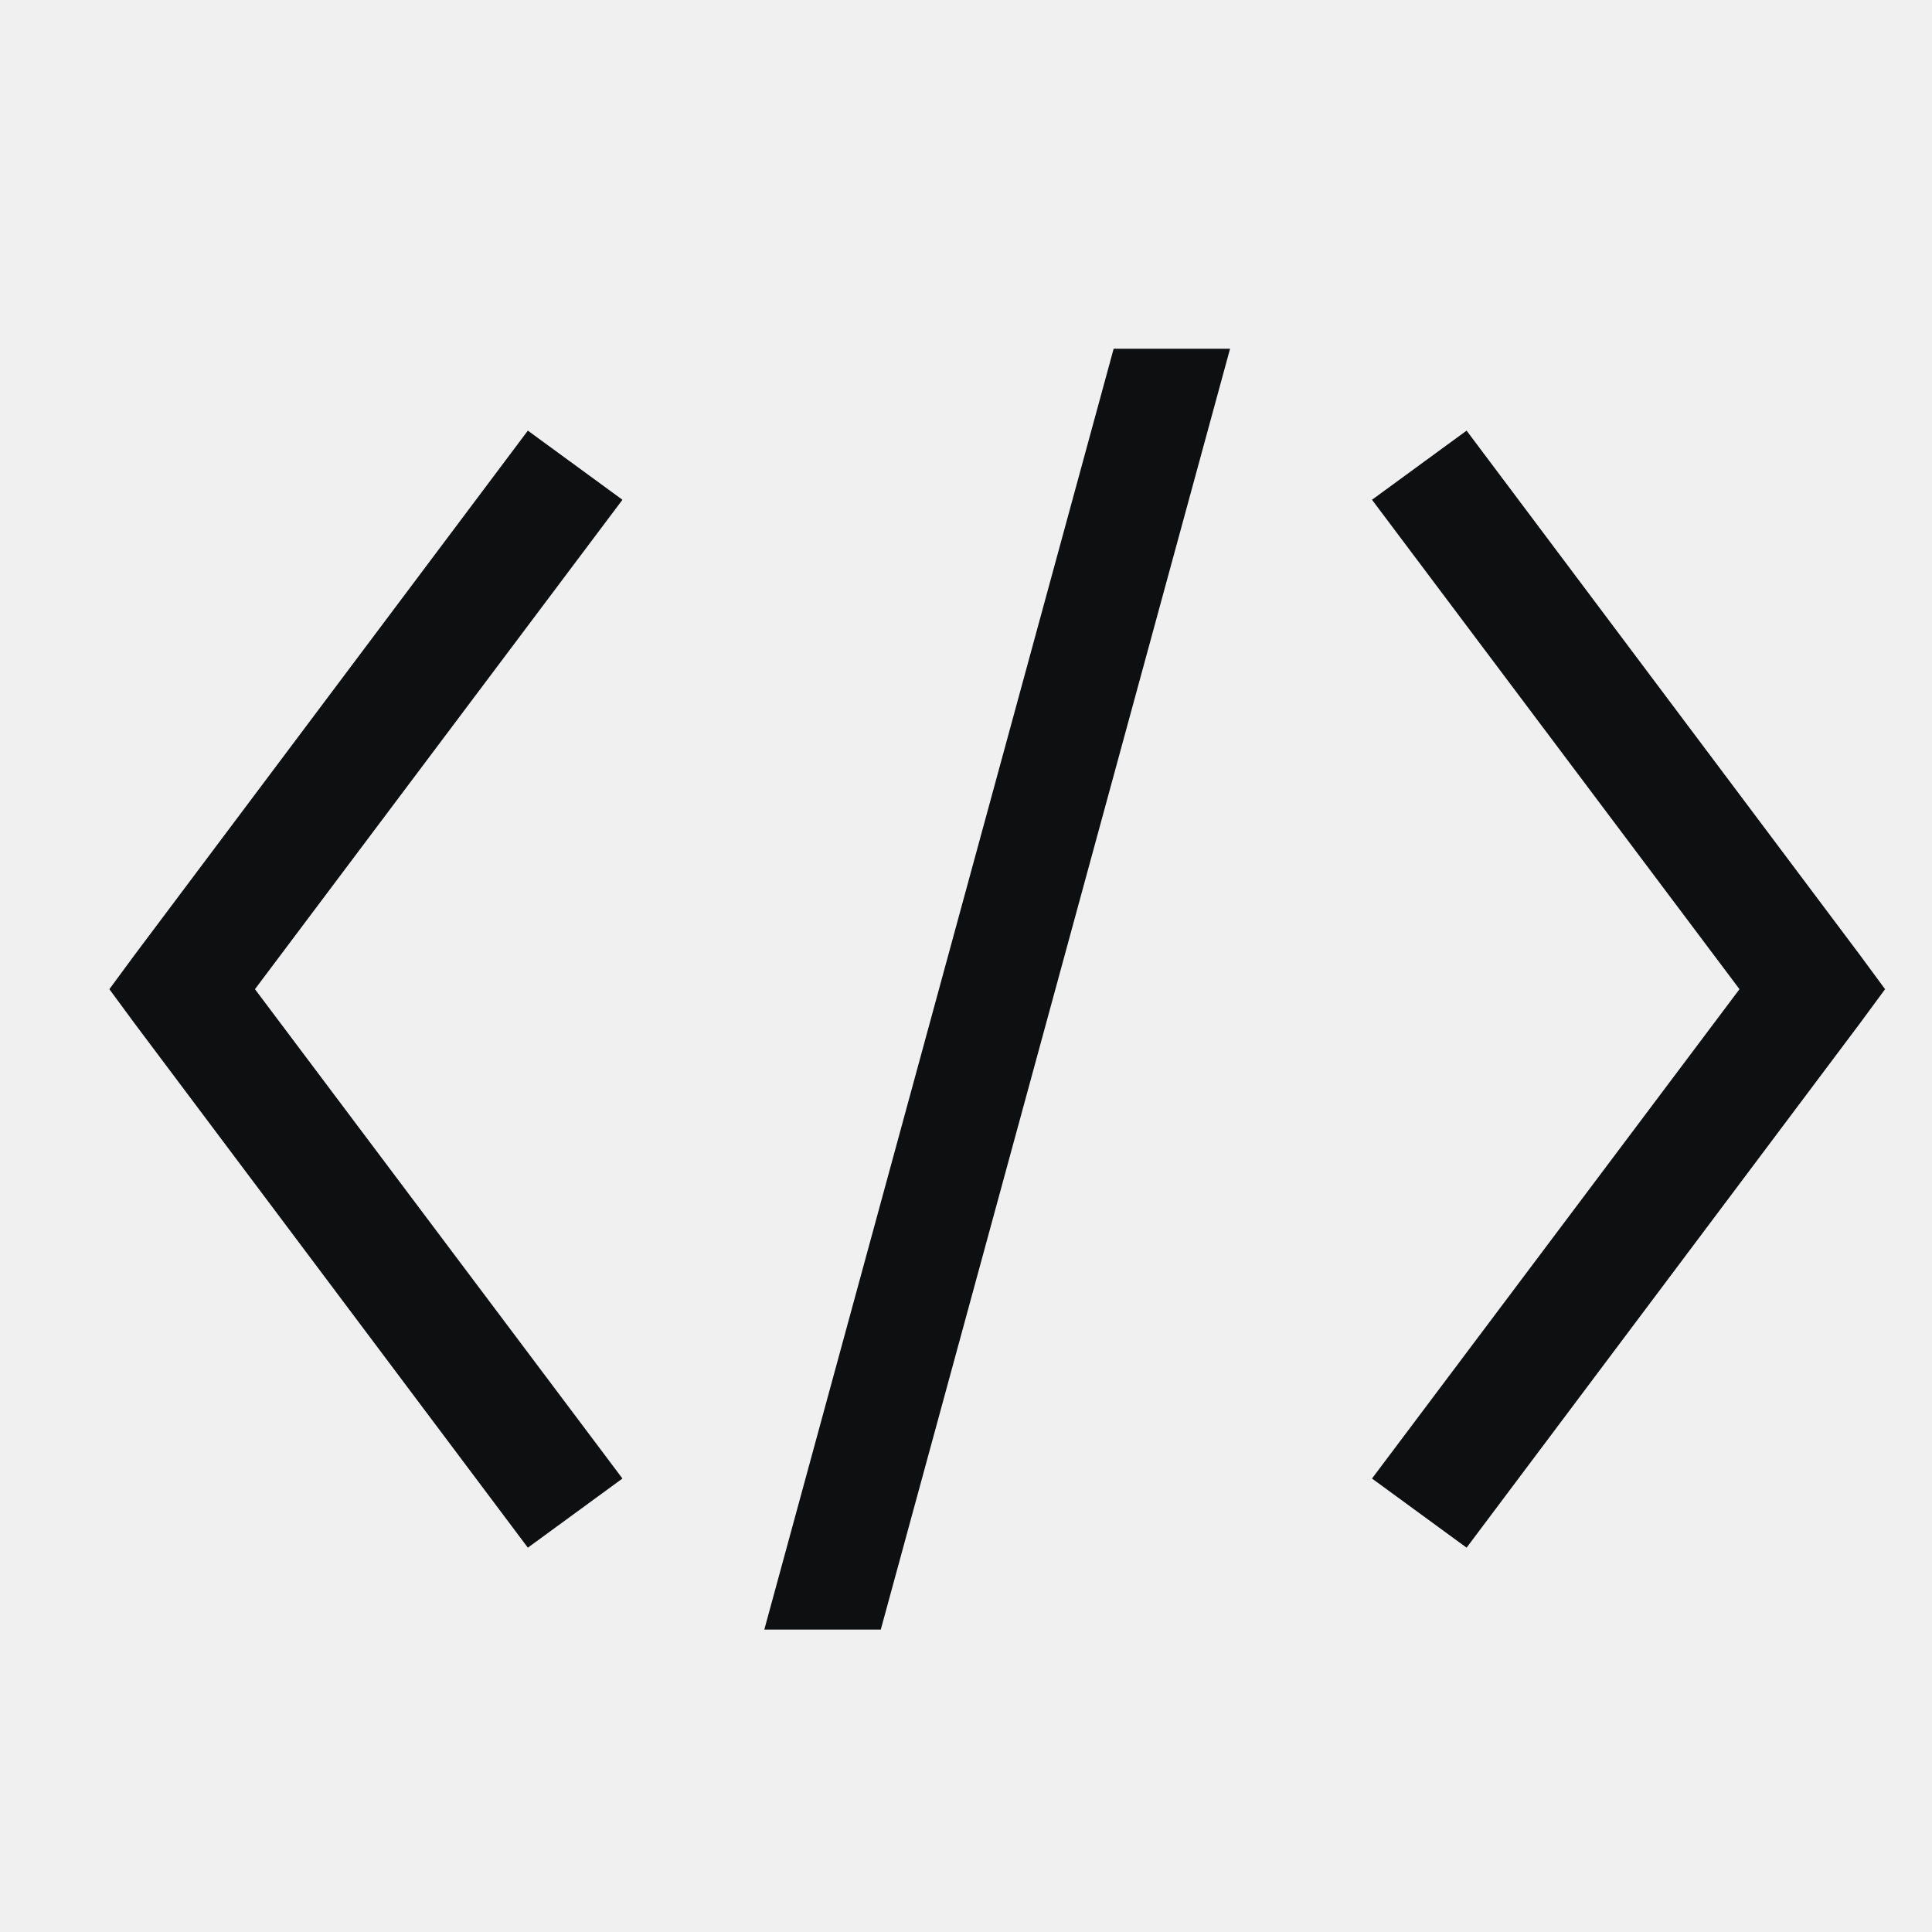
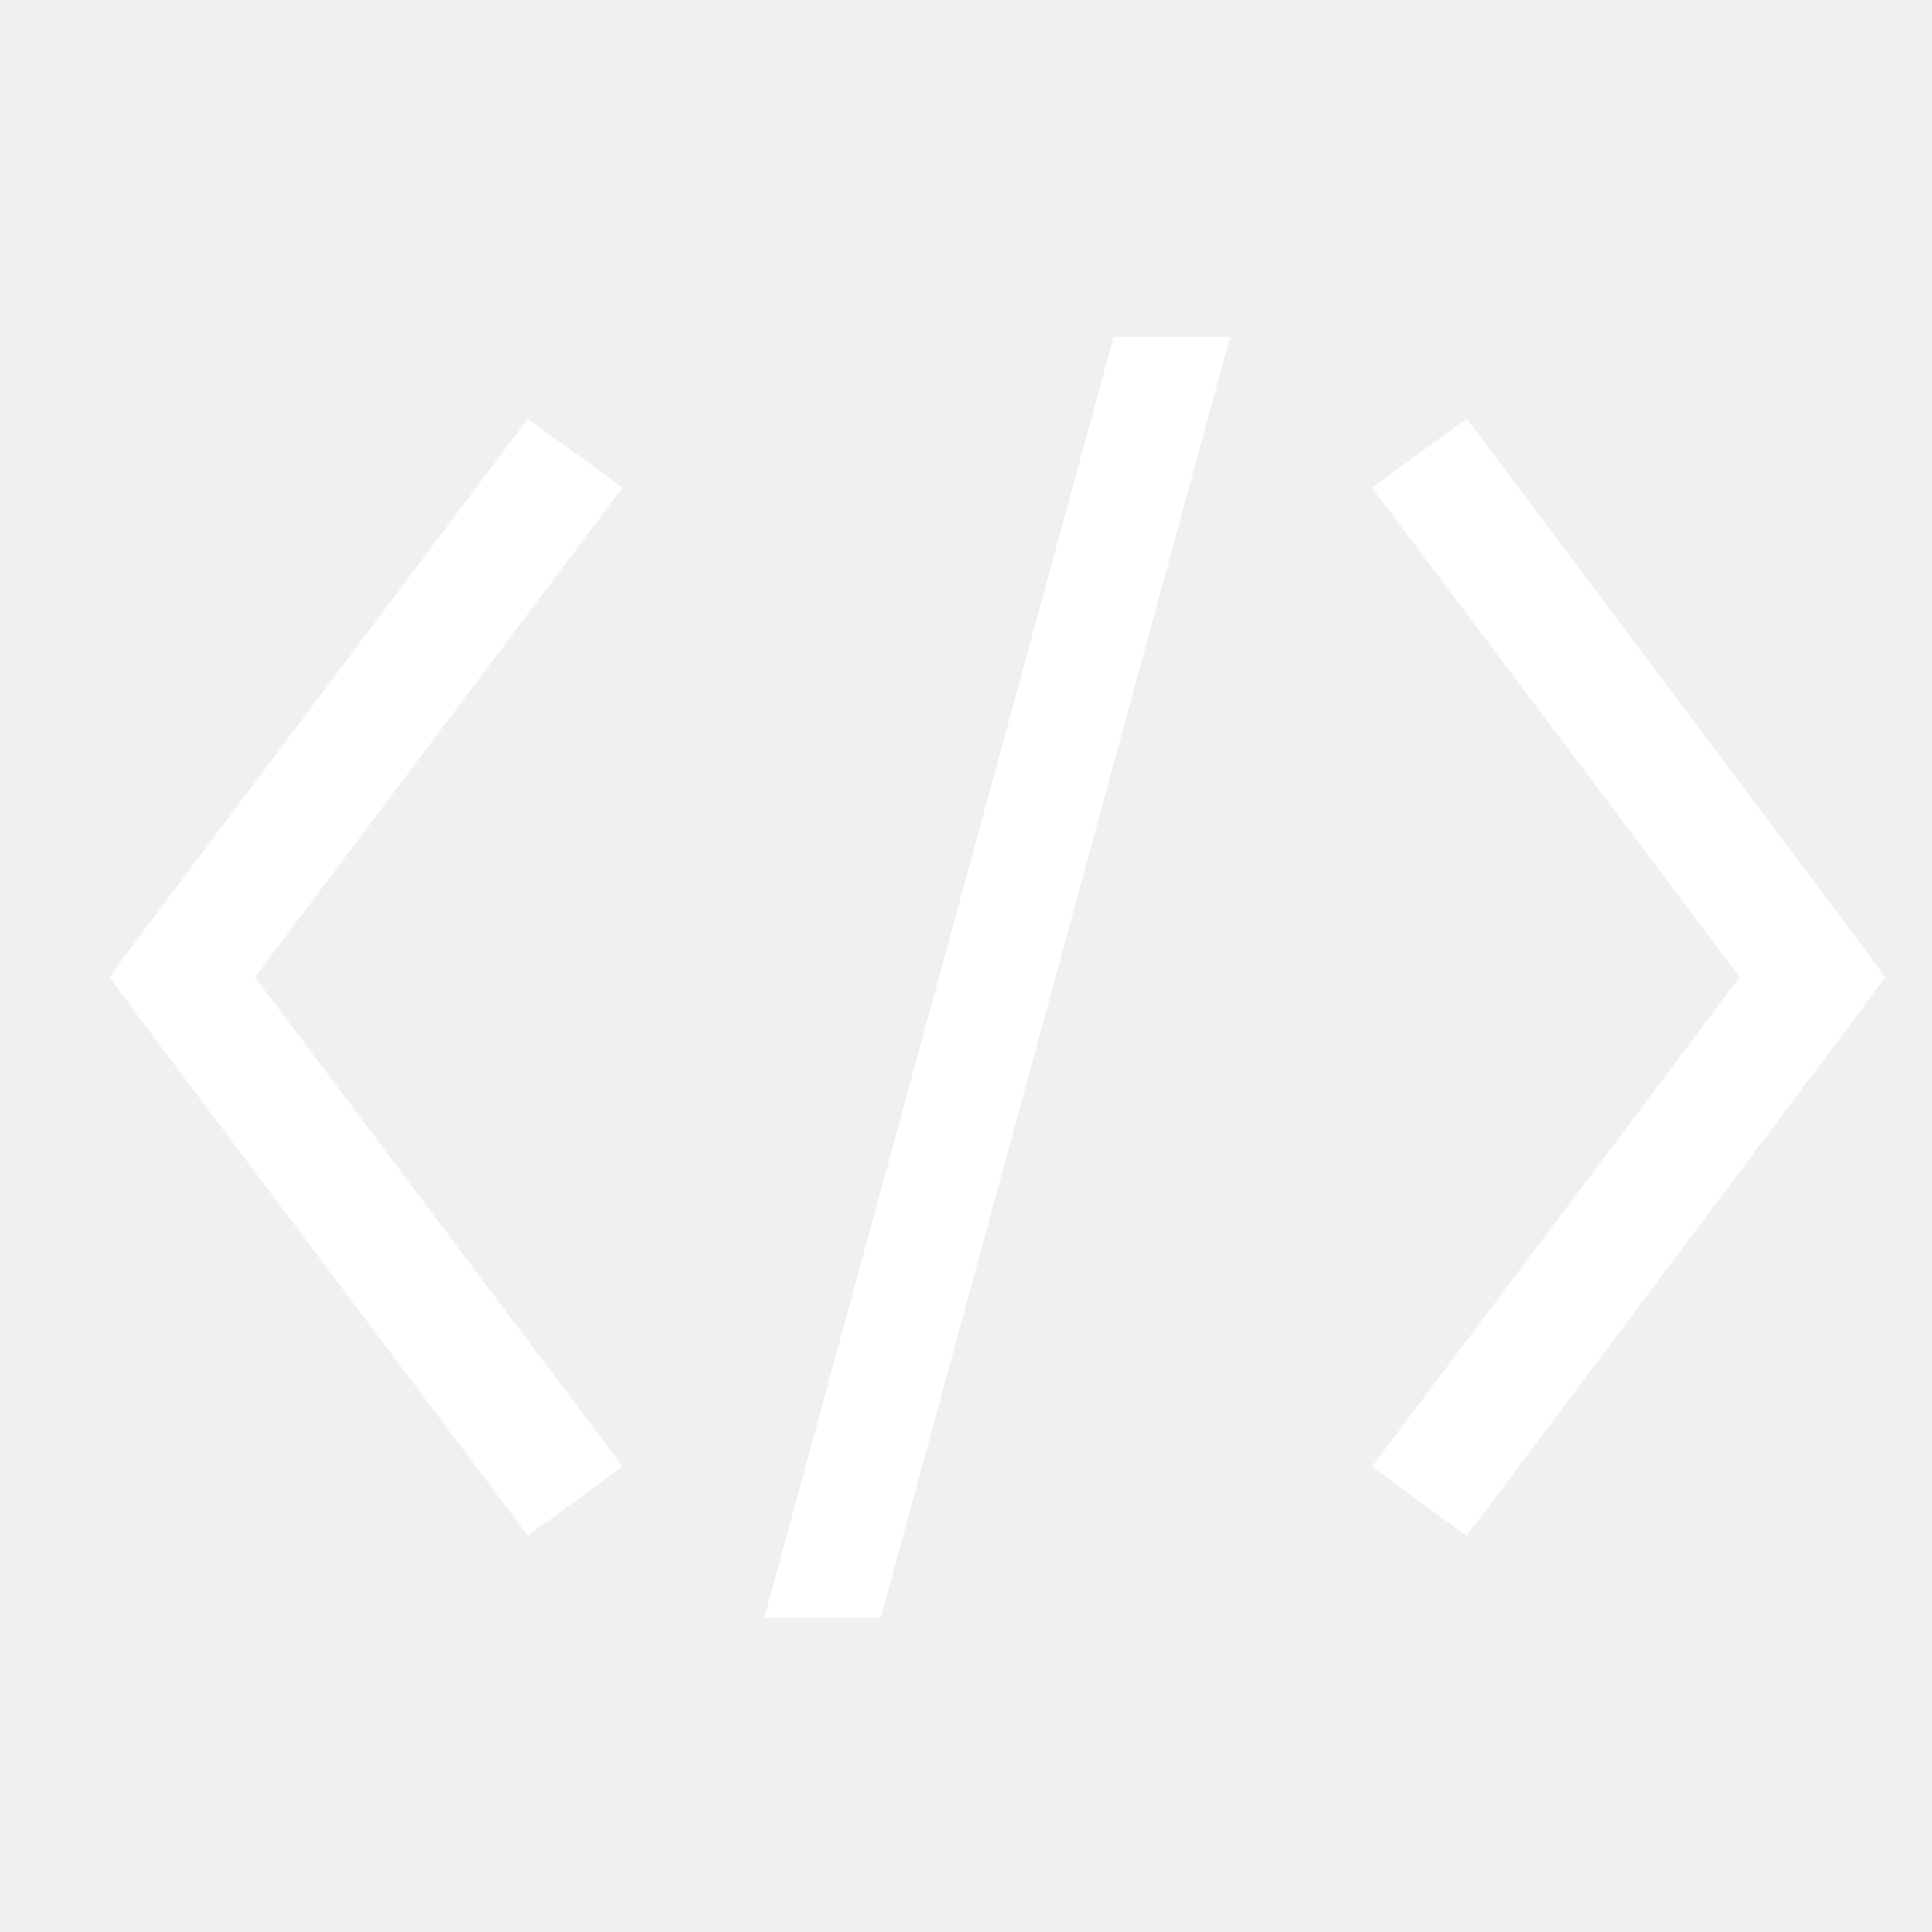
<svg xmlns="http://www.w3.org/2000/svg" width="28" height="28" viewBox="0 0 28 28" fill="none">
  <g clip-path="url(#clip0_3_3184)">
-     <path d="M16.14 5.054L11.077 23.617H12.765L17.827 5.054H16.14ZM7.65 6.241L1.954 13.835L1.585 14.336L1.954 14.837L7.65 22.43L9.021 21.428L3.695 14.336L9.021 7.243L7.65 6.241ZM21.255 6.241L19.884 7.243L25.21 14.336L19.884 21.428L21.255 22.43L26.951 14.837L27.32 14.336L26.951 13.835L21.255 6.241Z" fill="#0E0F11" />
+     <path d="M16.14 4.881L11.077 23.444H12.765L17.827 4.881H16.14ZM7.65 6.068L1.954 13.661L1.585 14.162L1.954 14.663L7.65 22.257L9.021 21.255L3.695 14.162L9.021 7.07L7.65 6.068ZM21.255 6.068L19.884 7.07L25.21 14.162L19.884 21.255L21.255 22.257L26.951 14.663L27.32 14.162L26.951 13.661L21.255 6.068Z" fill="white" />
  </g>
  <defs>
    <clipPath id="clip0_3_3184">
-       <rect width="27" height="27" fill="#0E0F11" transform="translate(0.952393 0.835693)" />
+       <rect width="27" height="27" fill="white" transform="translate(0.952393 0.662354)" />
    </clipPath>
  </defs>
</svg>
